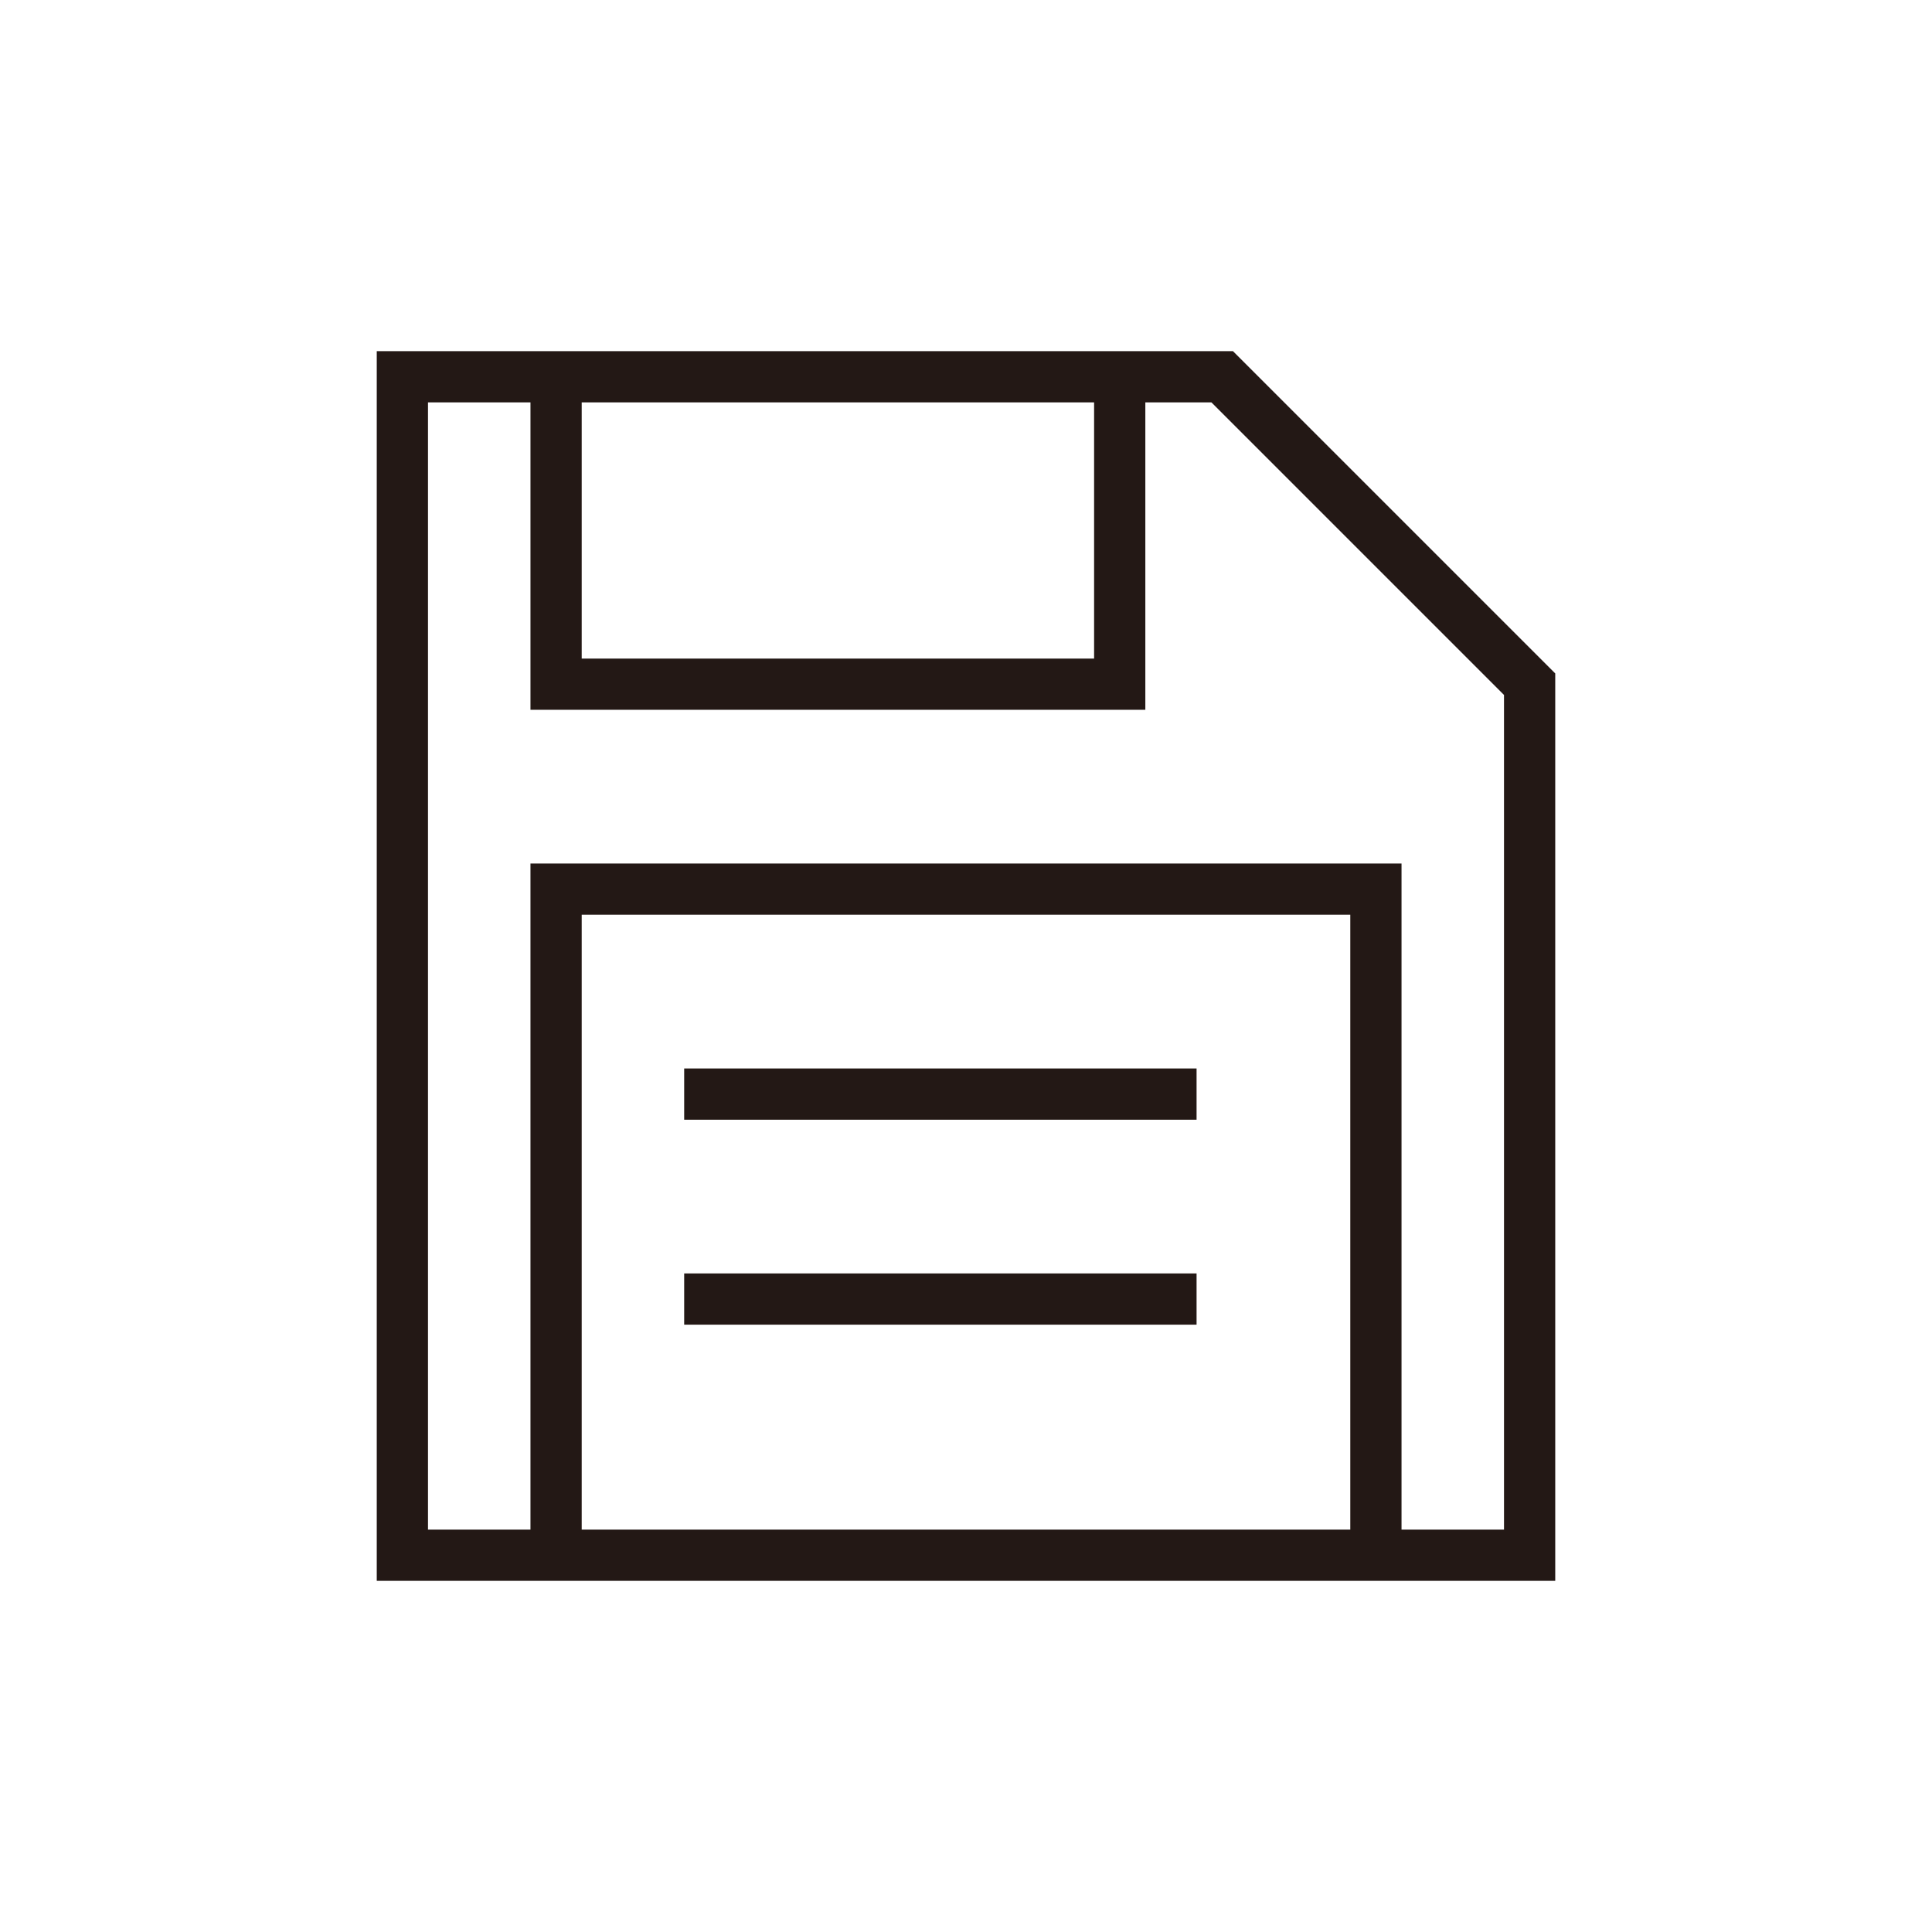
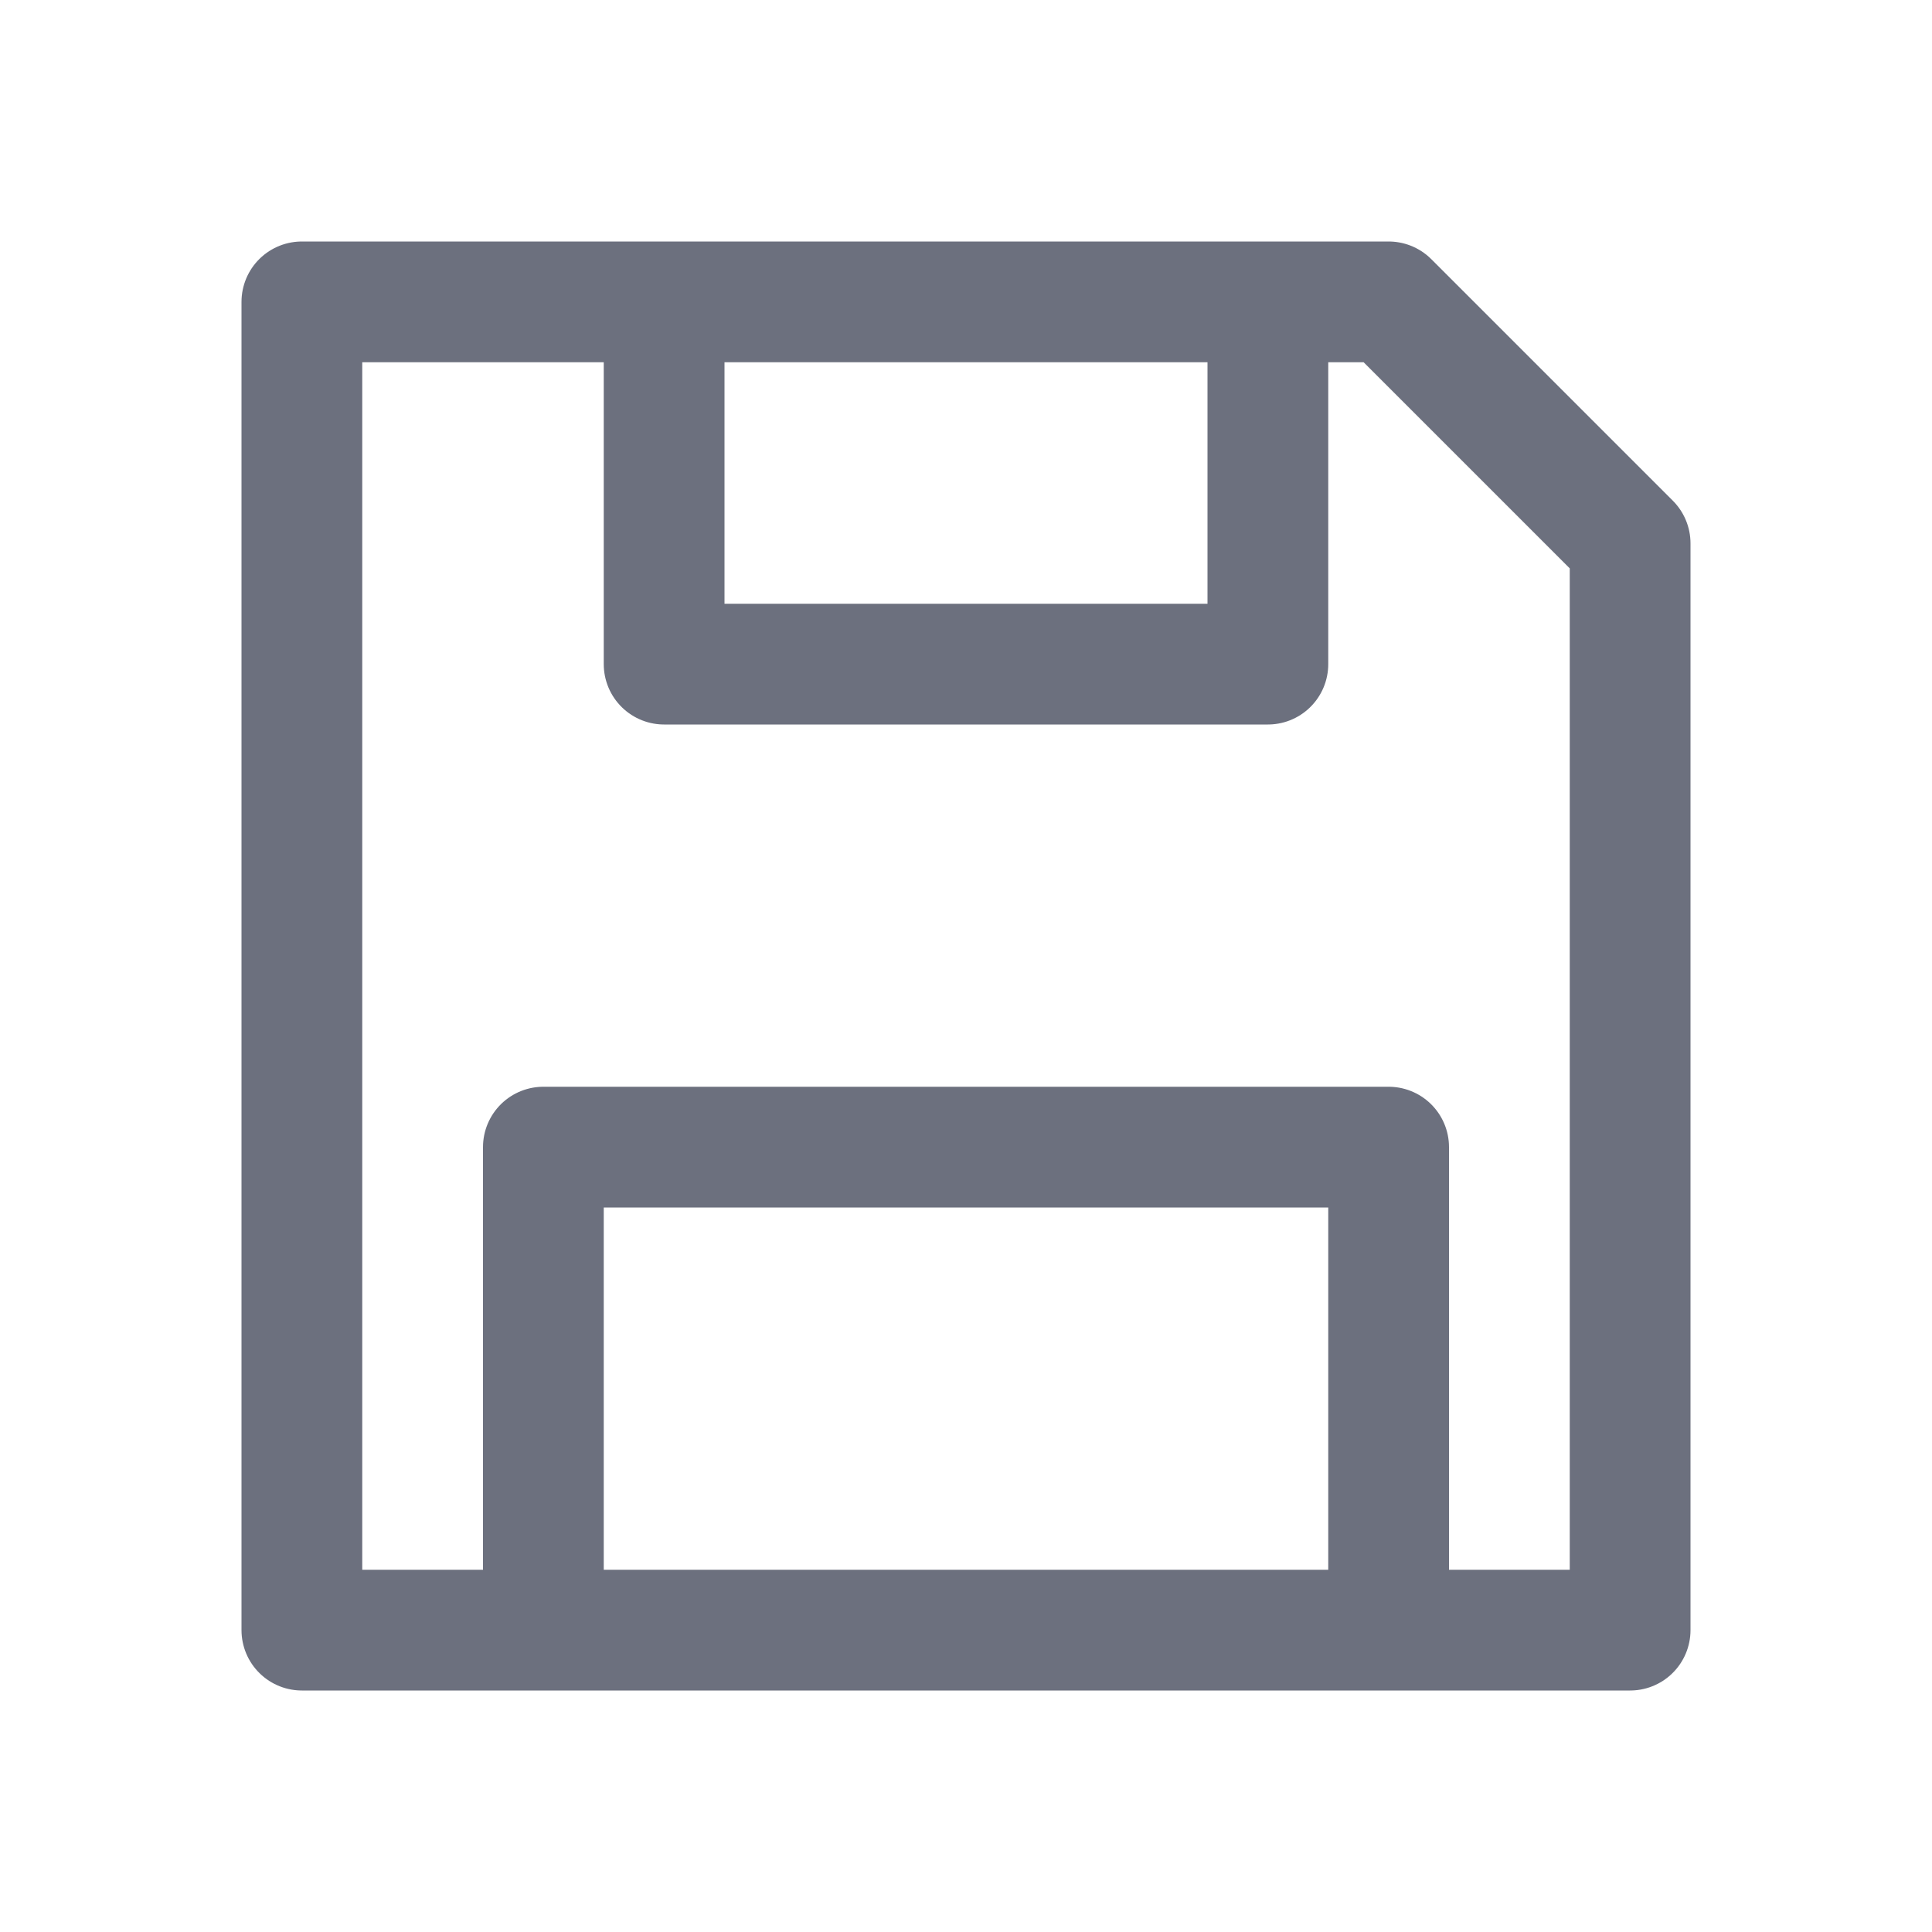
- <svg xmlns="http://www.w3.org/2000/svg" class="icon-svg" viewBox="0 0 1024 1024" version="1.1" width="256" height="256">
-   <path d="M797.152 329.774L680.647 213.269l-27.157-27.157H199.69v651.777h624.619V356.931zM308.32 213.269h271.574v135.787H308.32z m271.574 597.462H308.32V484.843h407.36v325.888z m217.259-380.203v380.203h-54.315V457.685H281.162v353.046H226.848V213.269h54.315v162.944h325.888V213.269h35.033L797.152 368.338V430.528z" fill="#231815" />
-   <path d="M362.634 566.315h271.574v27.157H362.634zM362.634 674.944h271.574v27.157H362.634z" fill="#231815" />
+ <svg xmlns="http://www.w3.org/2000/svg" width="16" height="16" viewBox="0 0 16 16" fill="none">
+   <path d="M5.5 3V5.5H10.5V3M4.5 13V9.5H11.5V13M2.5 13.5V2.5H11.5L13.5 4.5V13.5H2.5Z" stroke="#6C707E" stroke-linejoin="round" />
</svg>
